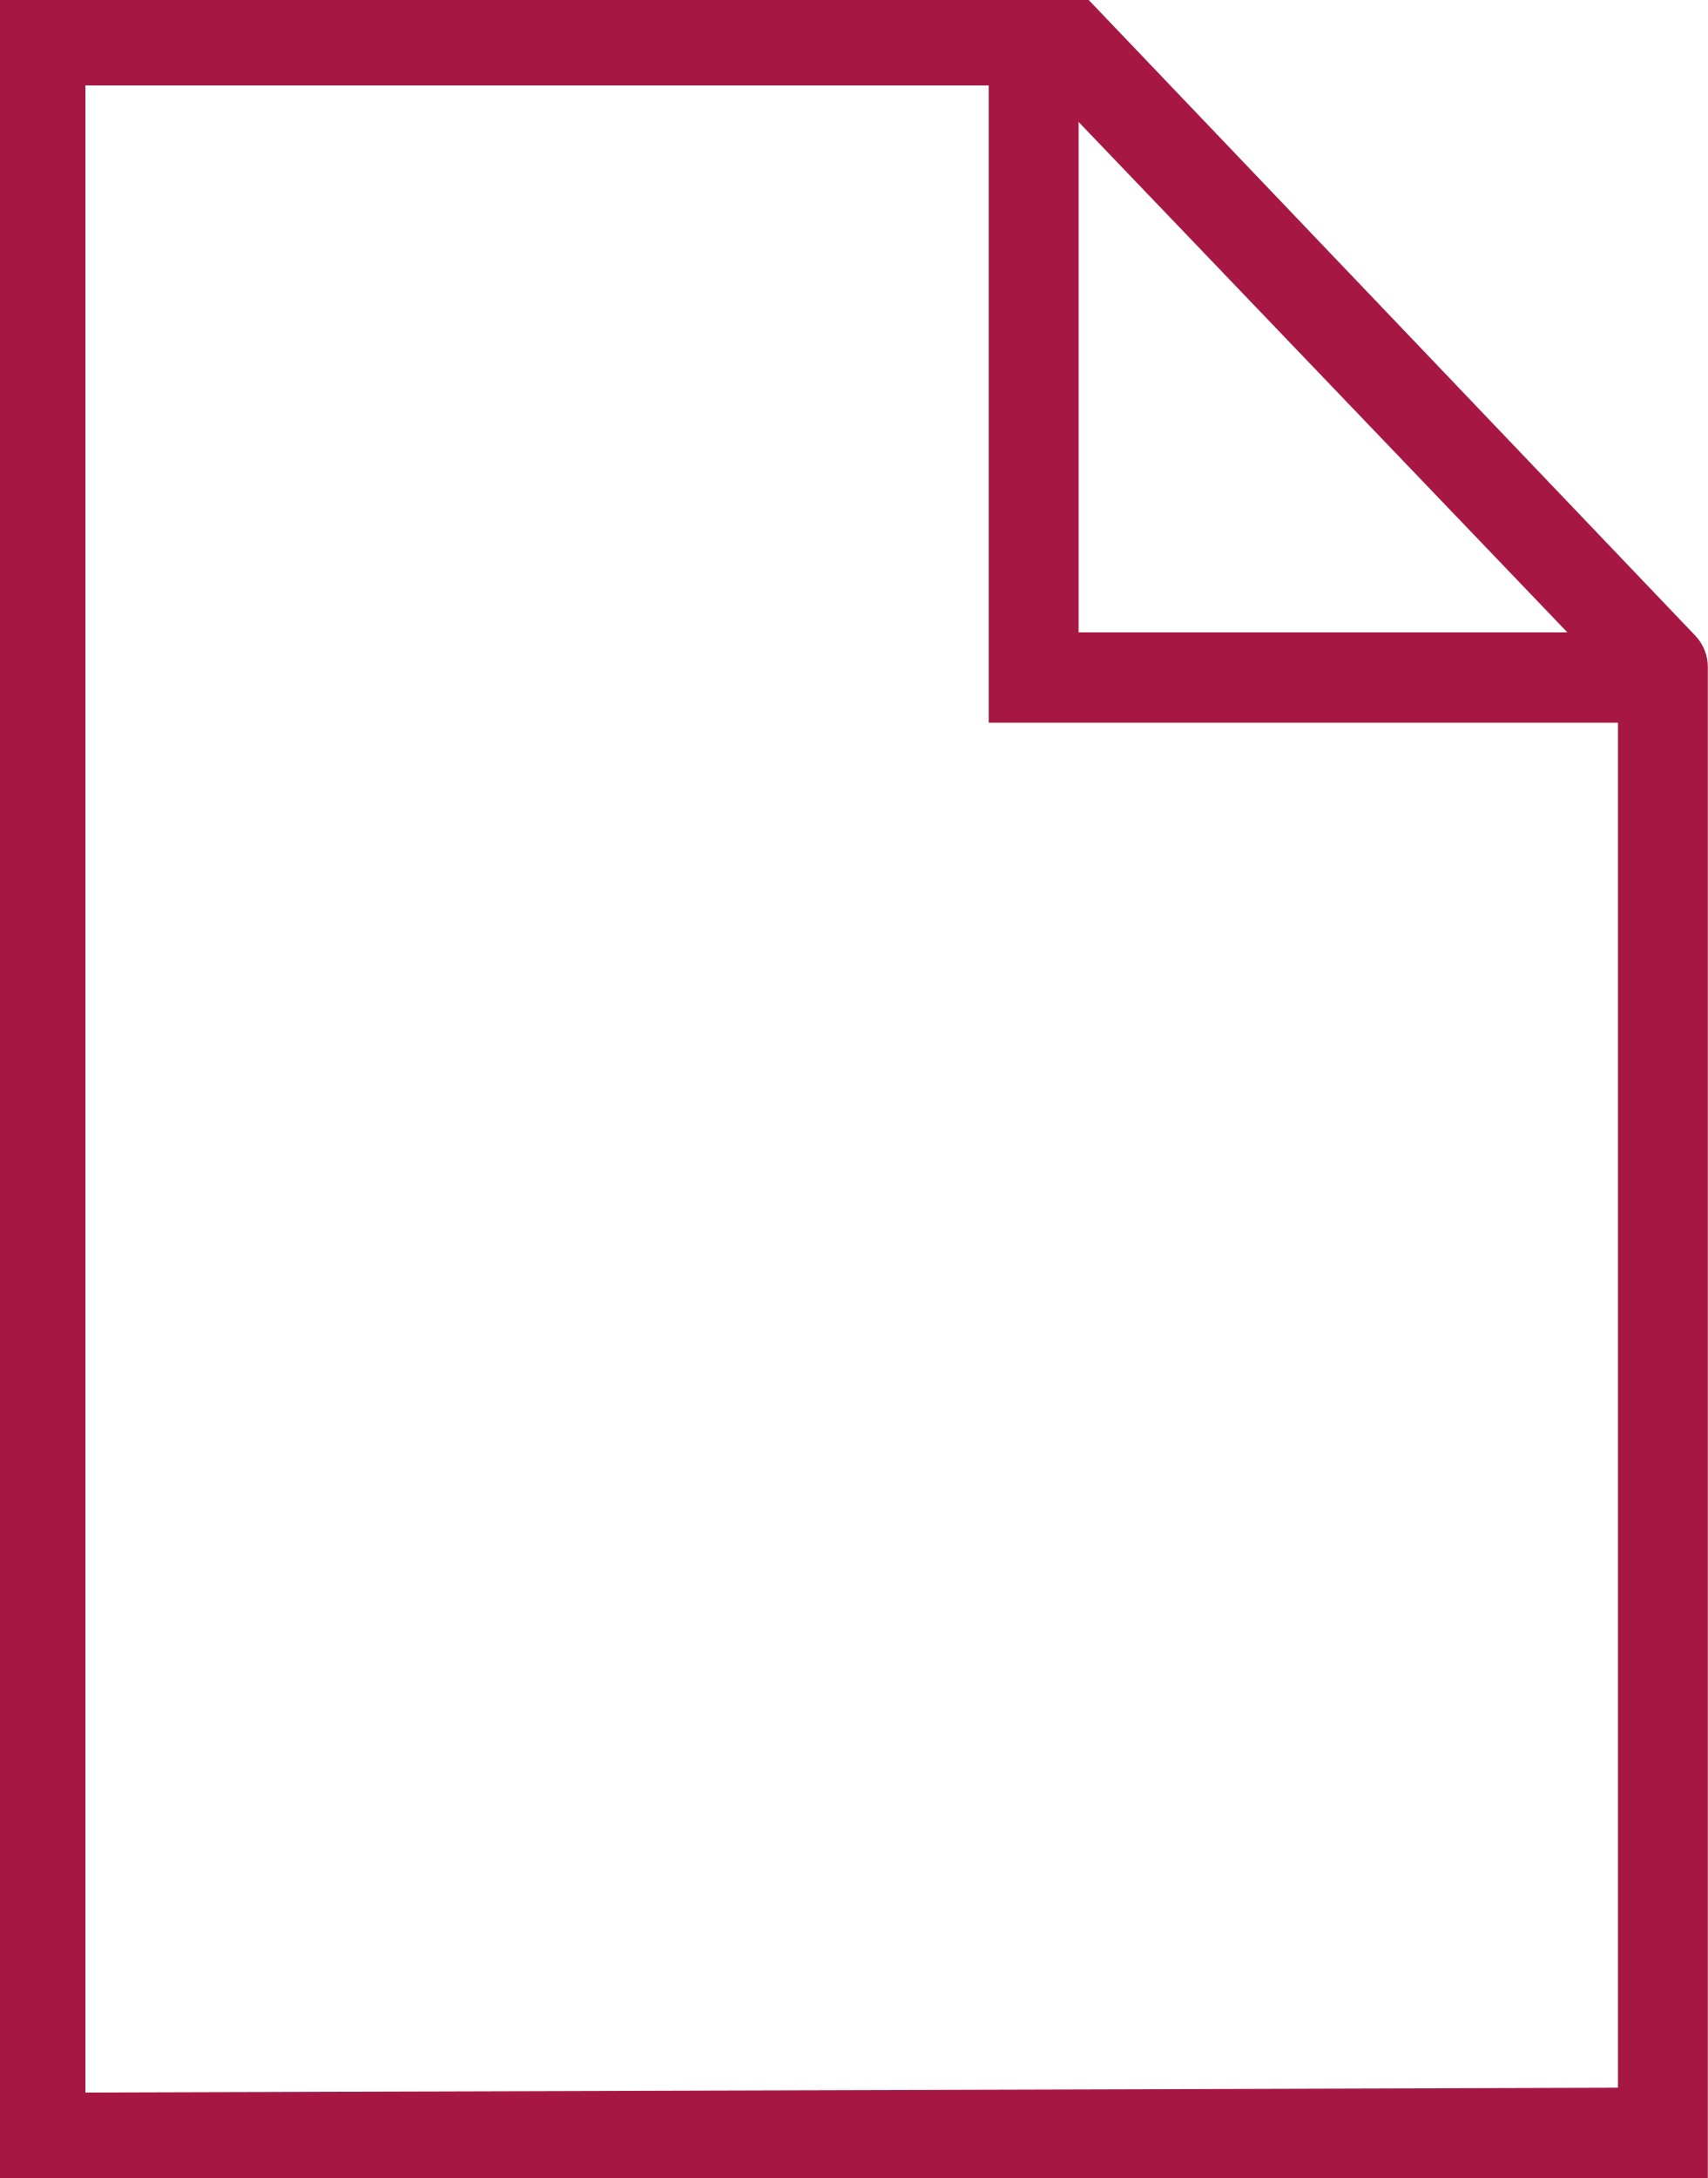
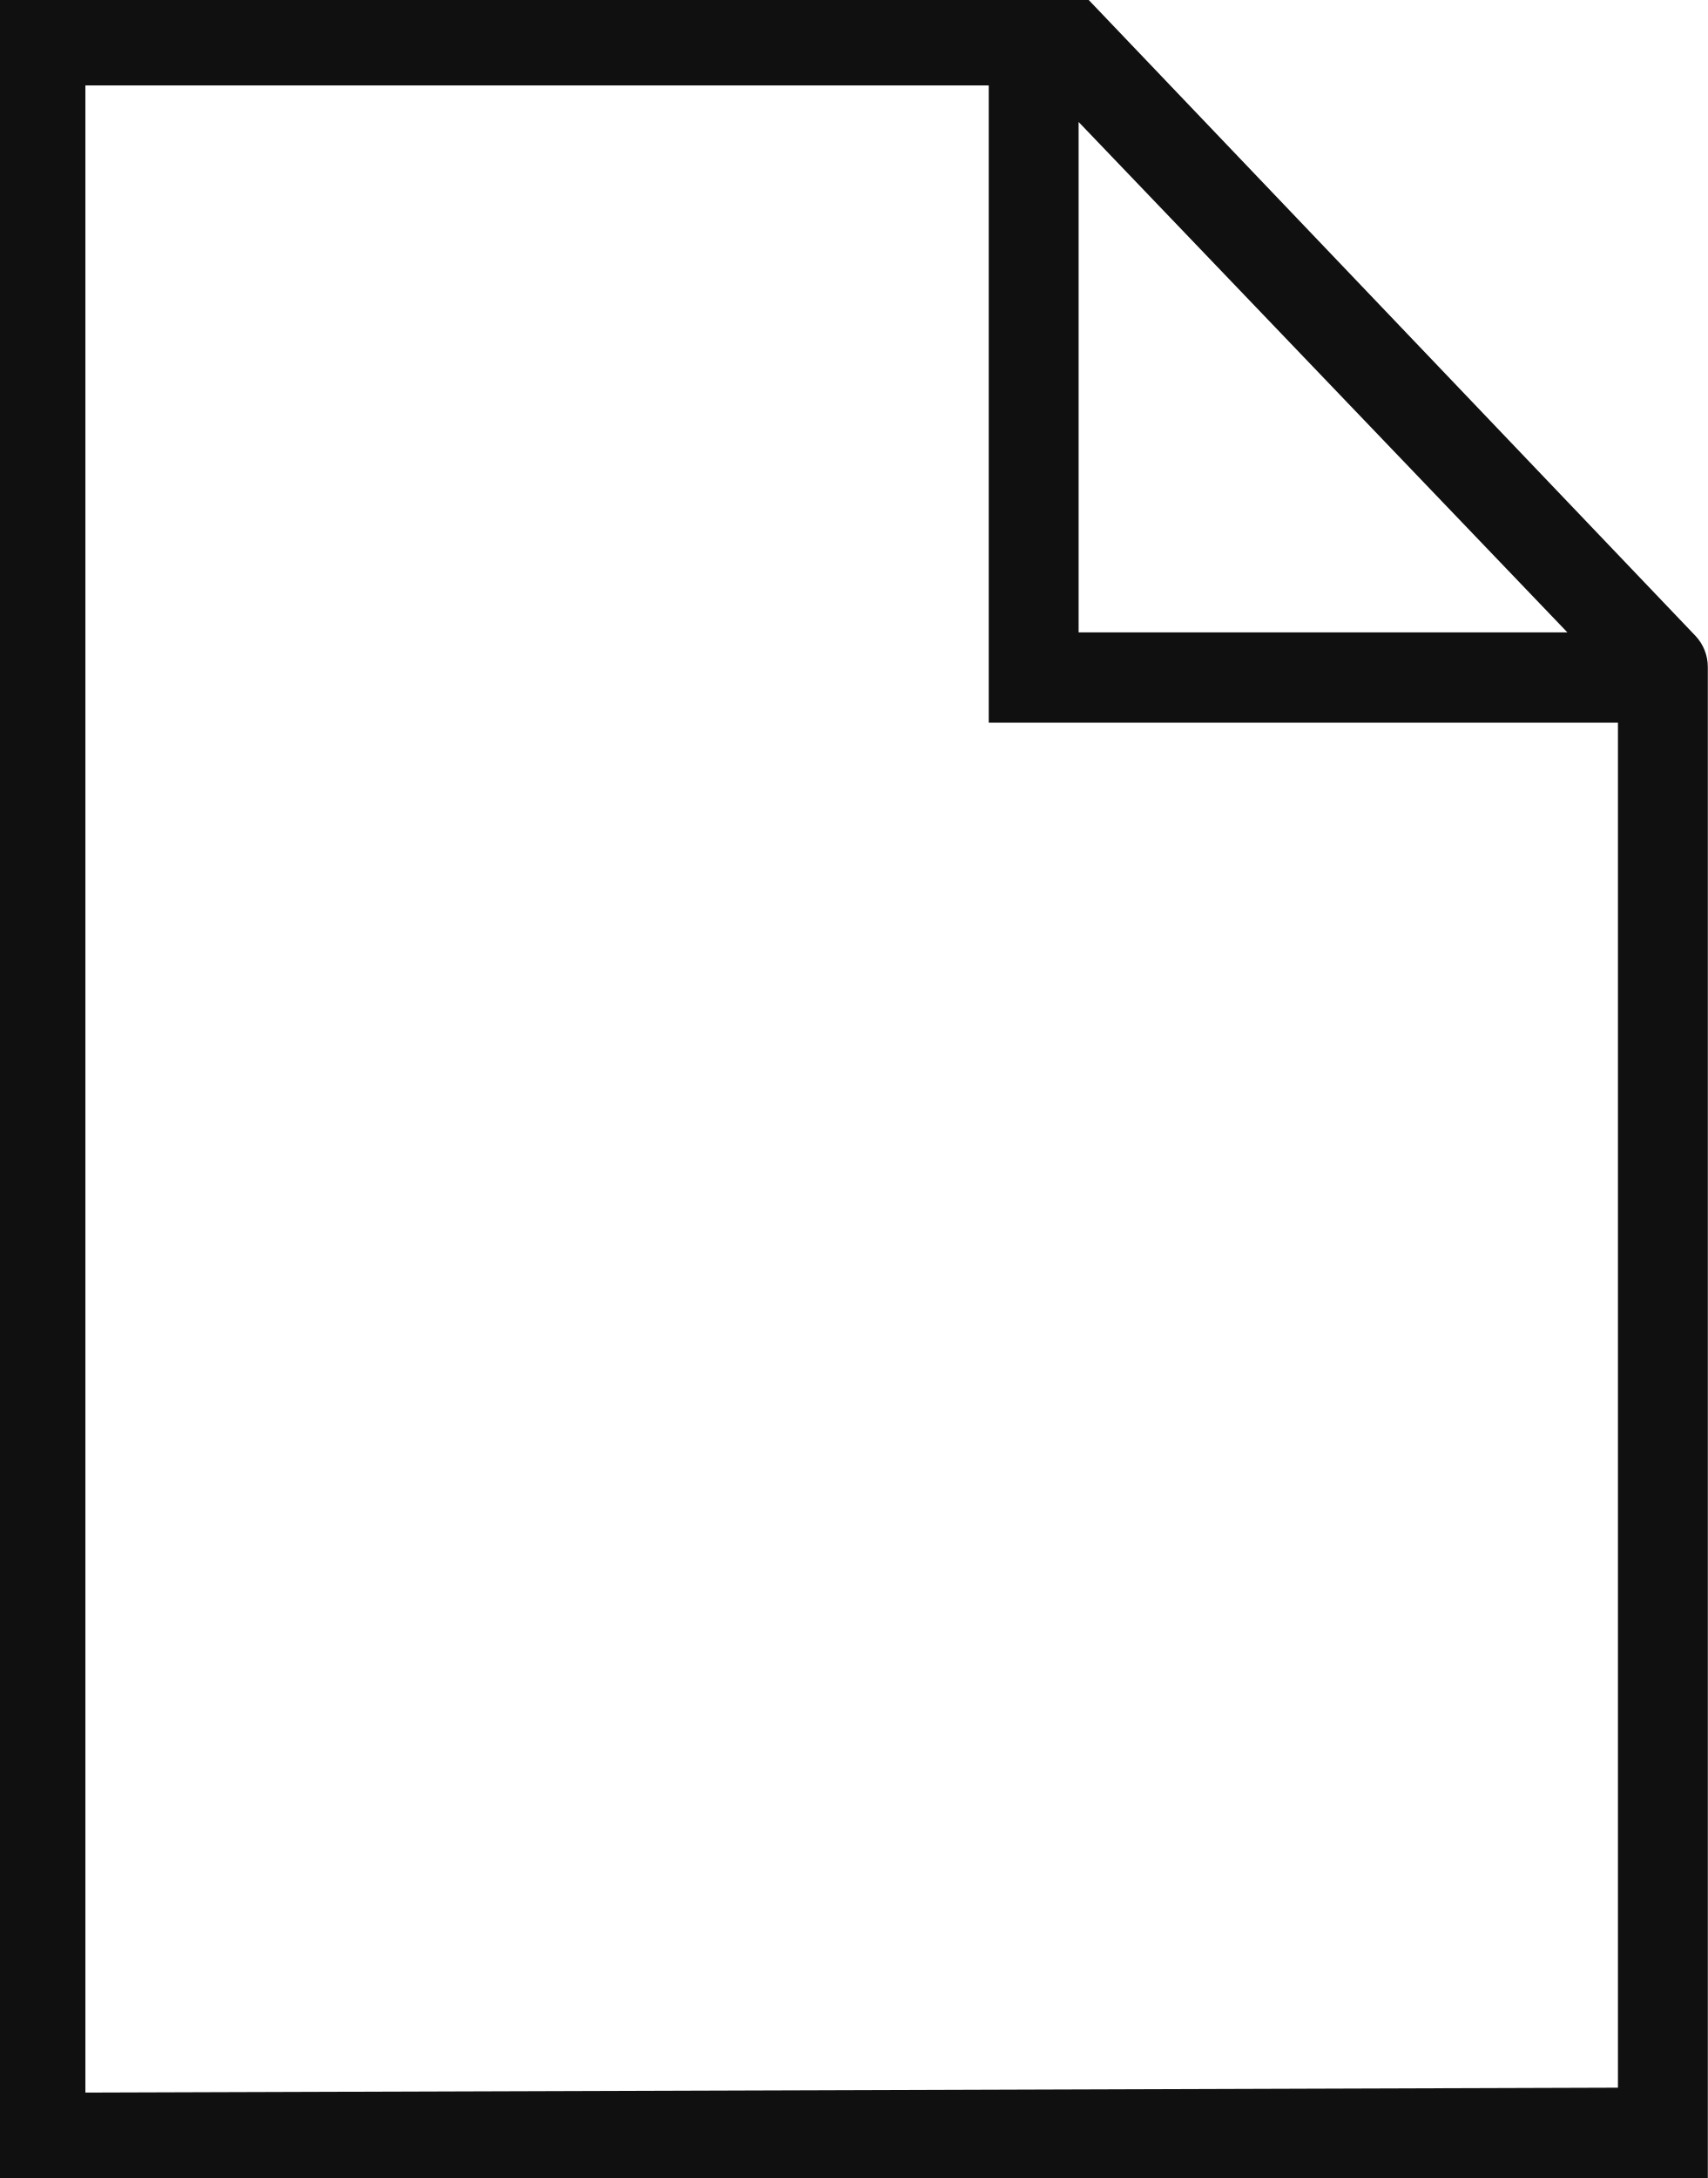
<svg xmlns="http://www.w3.org/2000/svg" width="40" height="51" fill="none">
-   <path fill-rule="evenodd" clip-rule="evenodd" d="M39.706 14.884L25.5 0H0v51h40V15.618a1.06 1.06 0 0 0-.294-.734zM25.263 2.856l11.448 11.952H25.263V2.856zm12.632 46.029V16.923H23.158V2H2v47l35.895-.115z" fill="#A61744" />
+   <path fill-rule="evenodd" clip-rule="evenodd" d="M39.706 14.884L25.5 0H0v51h40V15.618a1.06 1.06 0 0 0-.294-.734zM25.263 2.856l11.448 11.952H25.263V2.856zm12.632 46.029V16.923H23.158V2H2v47l35.895-.115z" fill="#101010" />
</svg>
